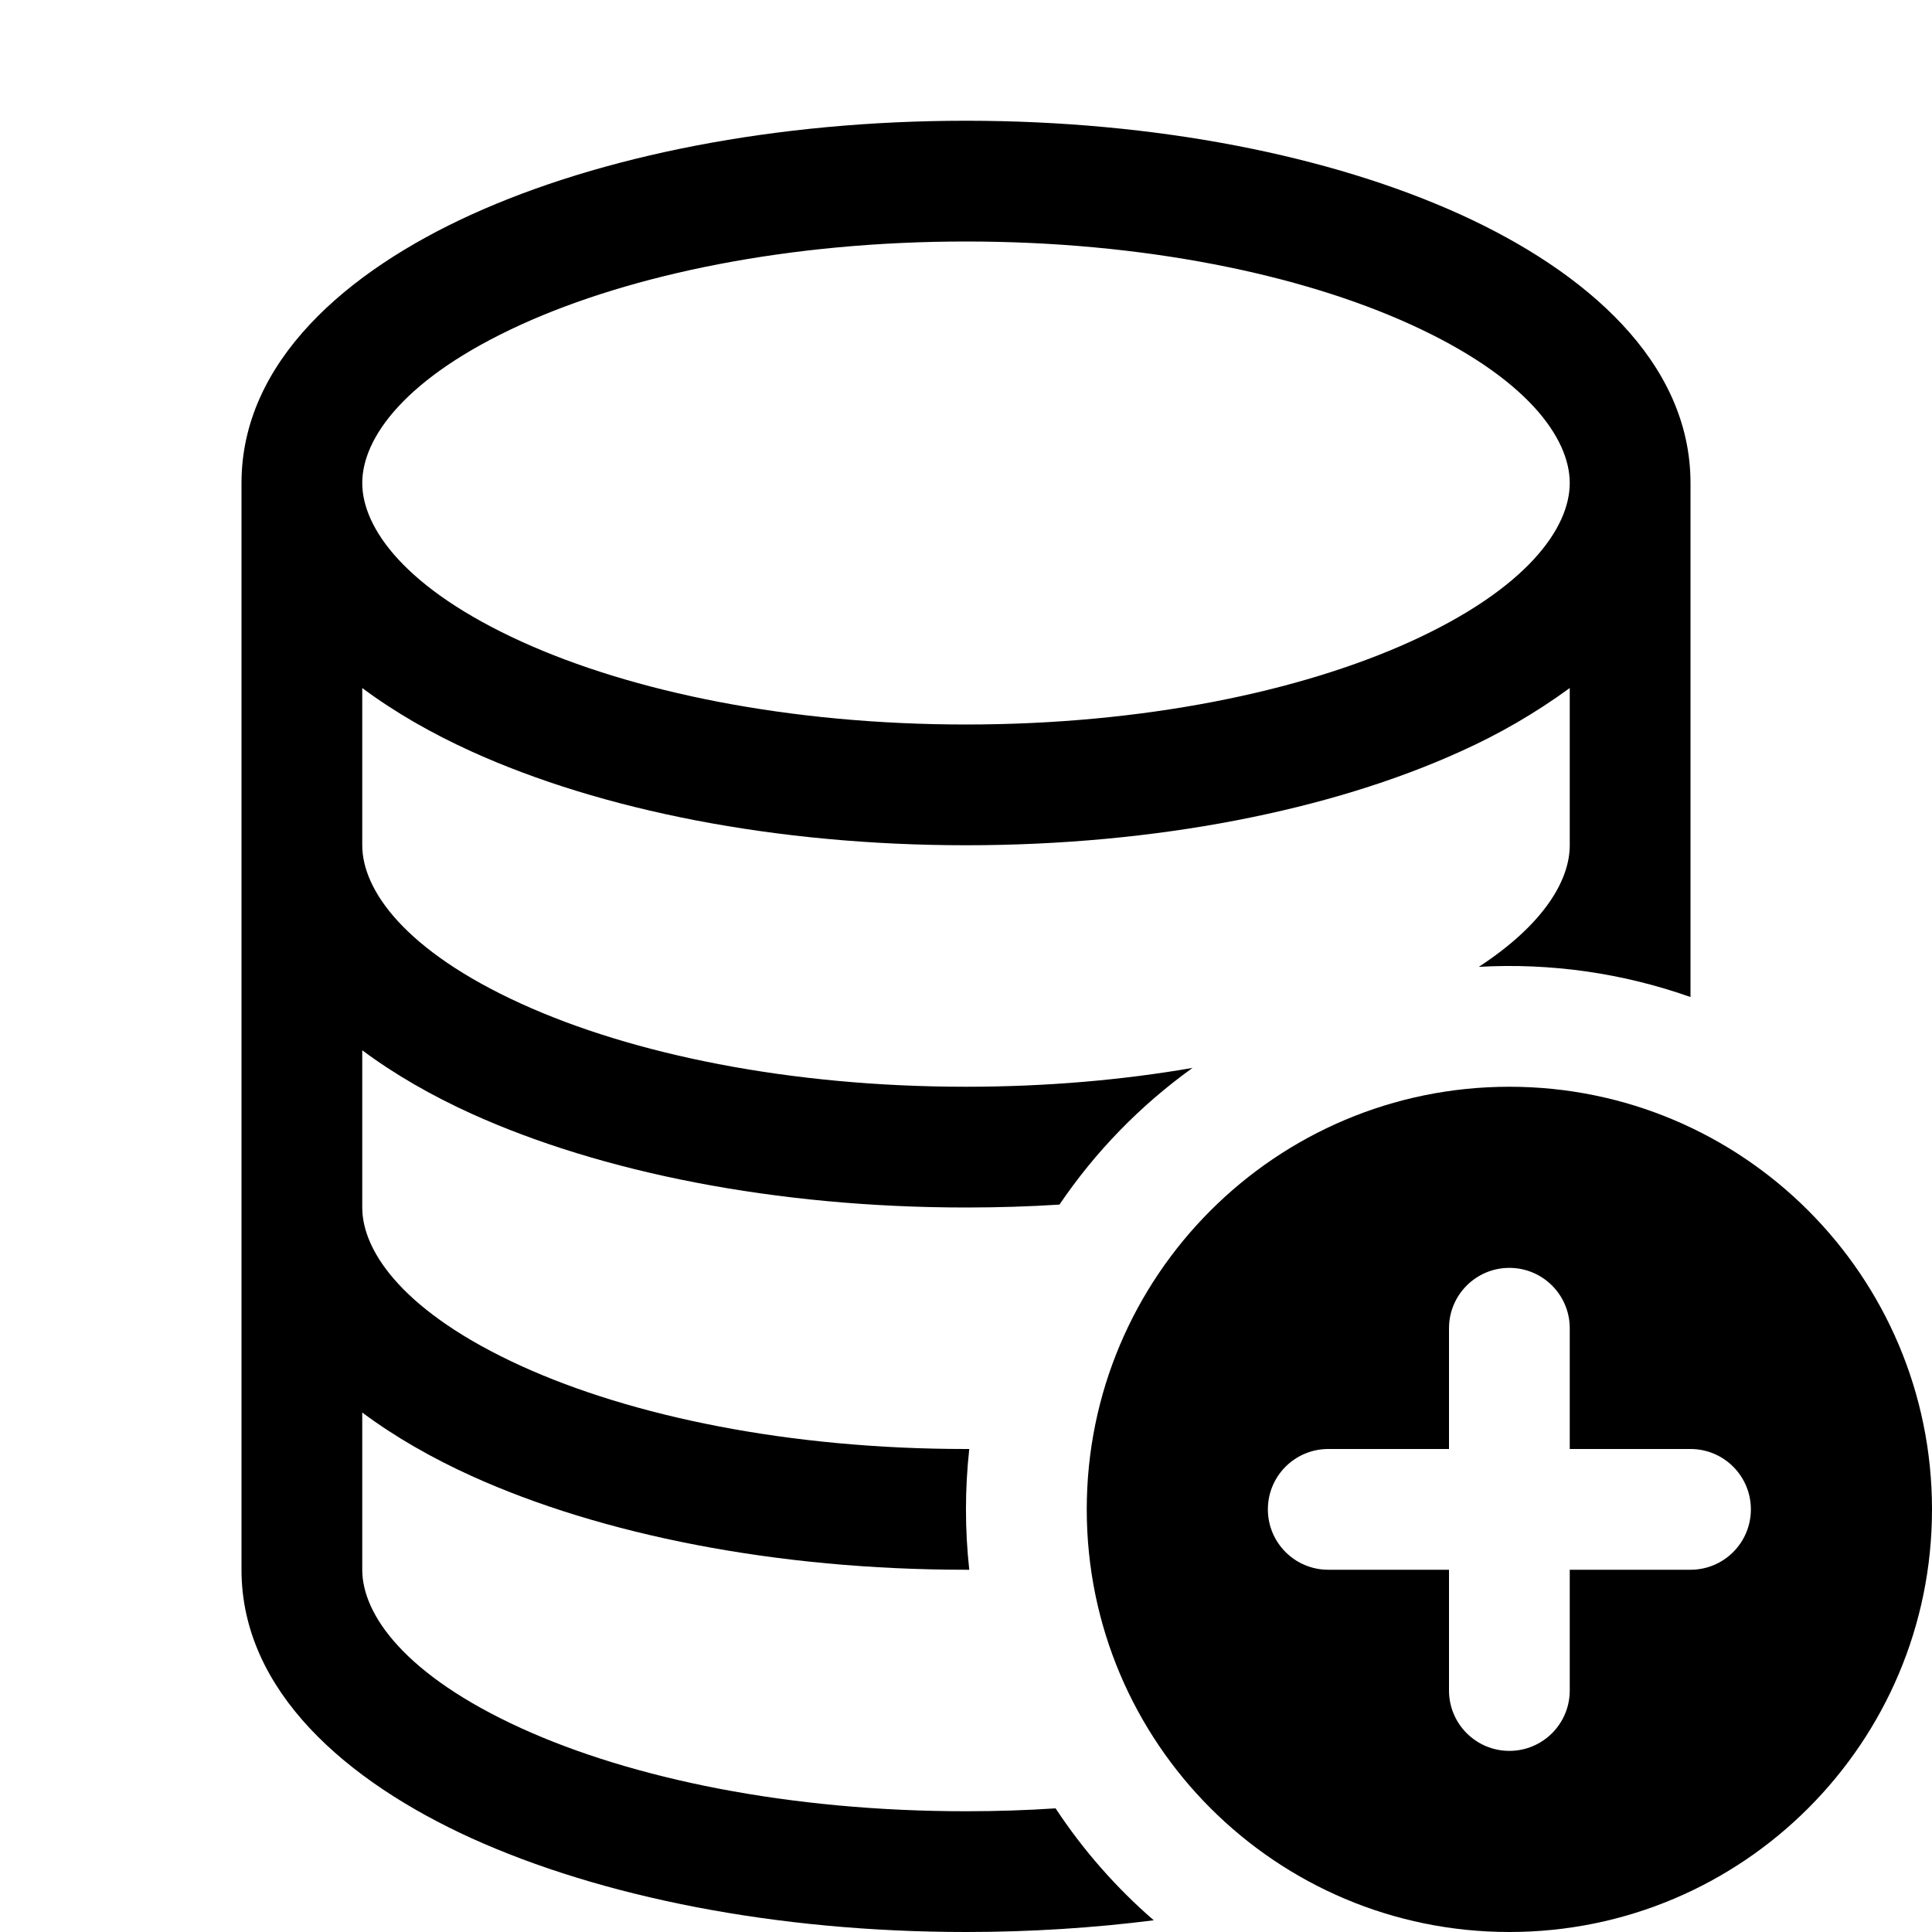
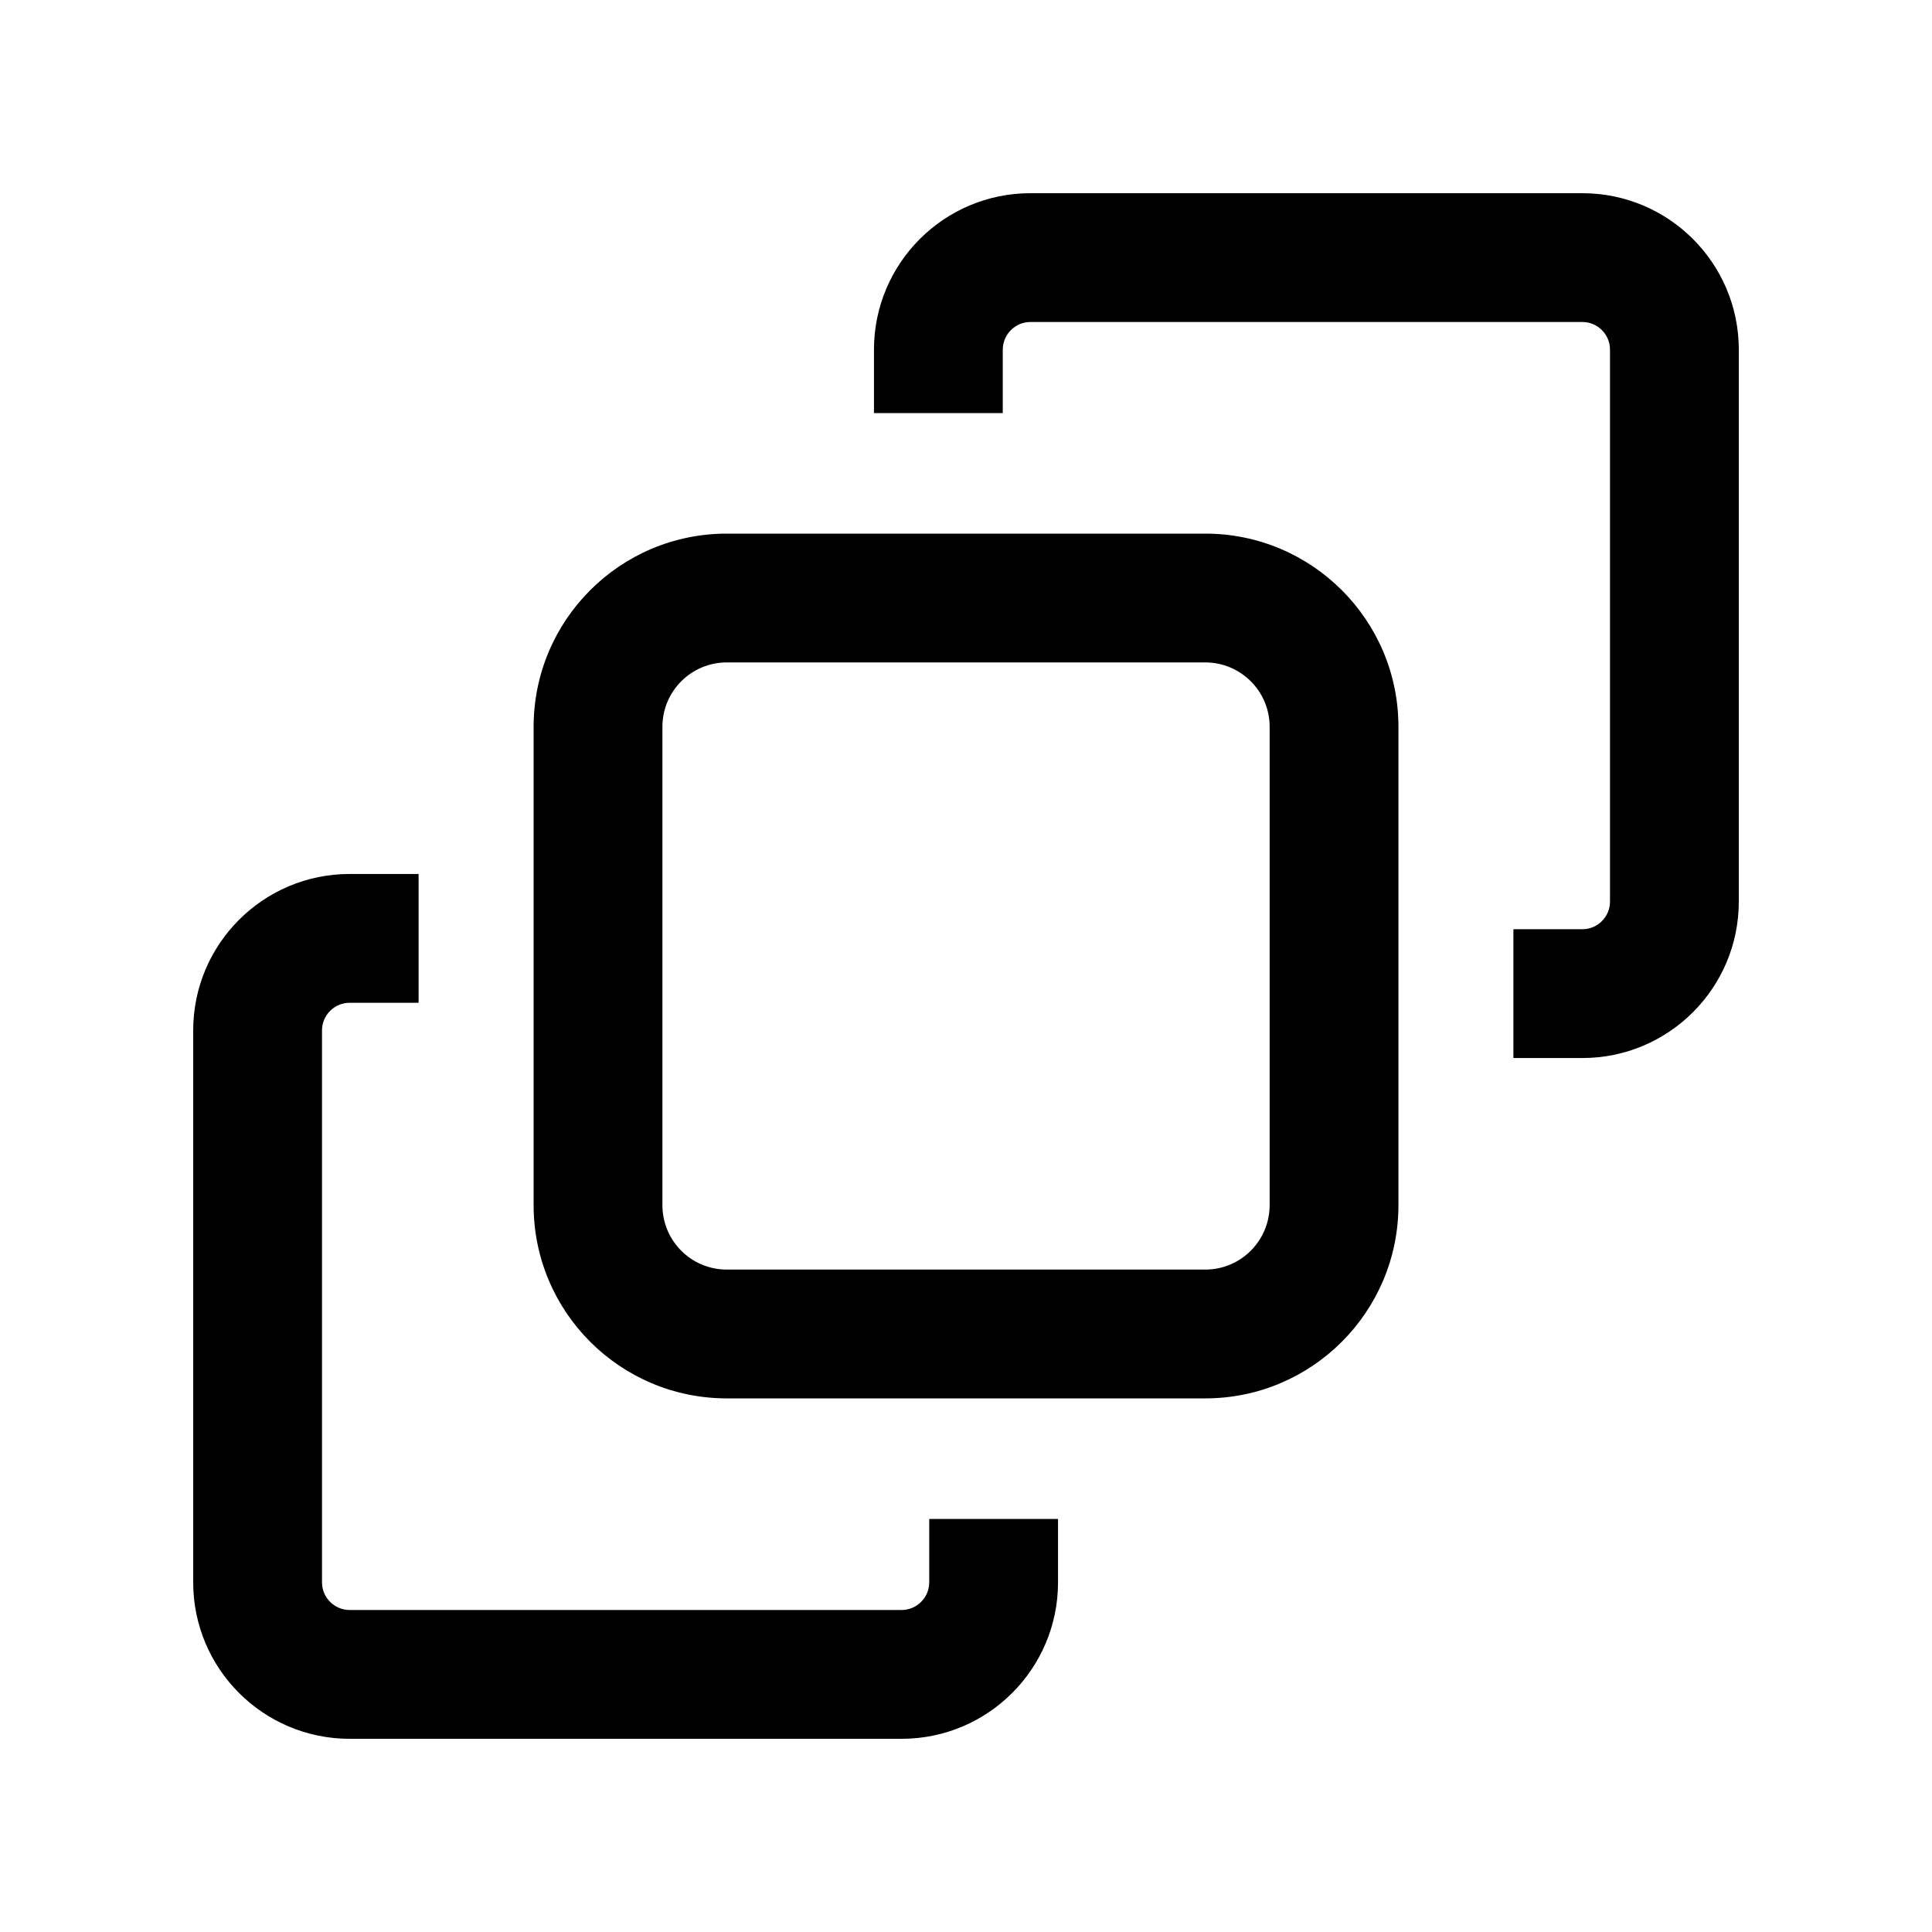
- <svg xmlns="http://www.w3.org/2000/svg" width="16" height="16" viewBox="0 0 16 16">
-   <g fill="currentColor">
-     <path d="M12.5 16a3.5 3.5 0 1 0 0-7a3.5 3.5 0 0 0 0 7m.5-5v1h1a.5.5 0 0 1 0 1h-1v1a.5.5 0 0 1-1 0v-1h-1a.5.5 0 0 1 0-1h1v-1a.5.5 0 0 1 1 0" />
-     <path d="M12.096 6.223A5 5 0 0 0 13 5.698V7c0 .289-.213.654-.753 1.007a4.5 4.5 0 0 1 1.753.25V4c0-1.007-.875-1.755-1.904-2.223C11.022 1.289 9.573 1 8 1s-3.022.289-4.096.777C2.875 2.245 2 2.993 2 4v9c0 1.007.875 1.755 1.904 2.223C4.978 15.71 6.427 16 8 16c.536 0 1.058-.034 1.555-.097a4.5 4.5 0 0 1-.813-.927Q8.378 15 8 15c-1.464 0-2.766-.27-3.682-.687C3.356 13.875 3 13.373 3 13v-1.302c.271.202.58.378.904.525C4.978 12.71 6.427 13 8 13h.027a4.6 4.6 0 0 1 0-1H8c-1.464 0-2.766-.27-3.682-.687C3.356 10.875 3 10.373 3 10V8.698c.271.202.58.378.904.525C4.978 9.71 6.427 10 8 10q.393 0 .774-.024a4.5 4.5 0 0 1 1.102-1.132C9.298 8.944 8.666 9 8 9c-1.464 0-2.766-.27-3.682-.687C3.356 7.875 3 7.373 3 7V5.698c.271.202.58.378.904.525C4.978 6.711 6.427 7 8 7s3.022-.289 4.096-.777M3 4c0-.374.356-.875 1.318-1.313C5.234 2.271 6.536 2 8 2s2.766.27 3.682.687C12.644 3.125 13 3.627 13 4c0 .374-.356.875-1.318 1.313C10.766 5.729 9.464 6 8 6s-2.766-.27-3.682-.687C3.356 4.875 3 4.373 3 4" />
-   </g>
+ <svg xmlns="http://www.w3.org/2000/svg" width="30" height="30" viewBox="0 0 30 30" fill="none">
+   <path d="M19.715 11.286C19.715 10.733 19.267 10.286 18.715 10.286H11.286C10.733 10.286 10.286 10.733 10.286 11.286V18.714C10.286 19.267 10.733 19.714 11.286 19.714H18.715C19.267 19.714 19.714 19.267 19.715 18.714V11.286ZM21.715 18.714C21.714 20.371 20.371 21.714 18.715 21.714H11.286C9.629 21.714 8.286 20.371 8.286 18.714V11.286C8.286 9.629 9.629 8.286 11.286 8.286H18.715C20.371 8.286 21.715 9.629 21.715 11.286V18.714Z" fill="currentColor" />
+   <path d="M3 24.571V16C3 14.659 4.088 13.571 5.429 13.571H6.5V15.571H5.429C5.193 15.571 5 15.764 5 16V24.571C5 24.807 5.193 25 5.429 25H14C14.236 25 14.429 24.807 14.429 24.571V23.586H16.429V24.571C16.429 25.912 15.341 27 14 27H5.429C4.088 27 3 25.912 3 24.571Z" fill="currentColor" />
+   <path d="M25 14V5.429C25 5.193 24.808 5 24.571 5H16C15.764 5 15.571 5.193 15.571 5.429V6.414H13.571V5.429C13.571 4.088 14.659 3 16 3H24.571C25.912 3 27 4.088 27 5.429V14C27 15.341 25.912 16.429 24.571 16.429H23.5V14.429H24.571C24.808 14.429 25 14.236 25 14Z" fill="currentColor" />
</svg>
